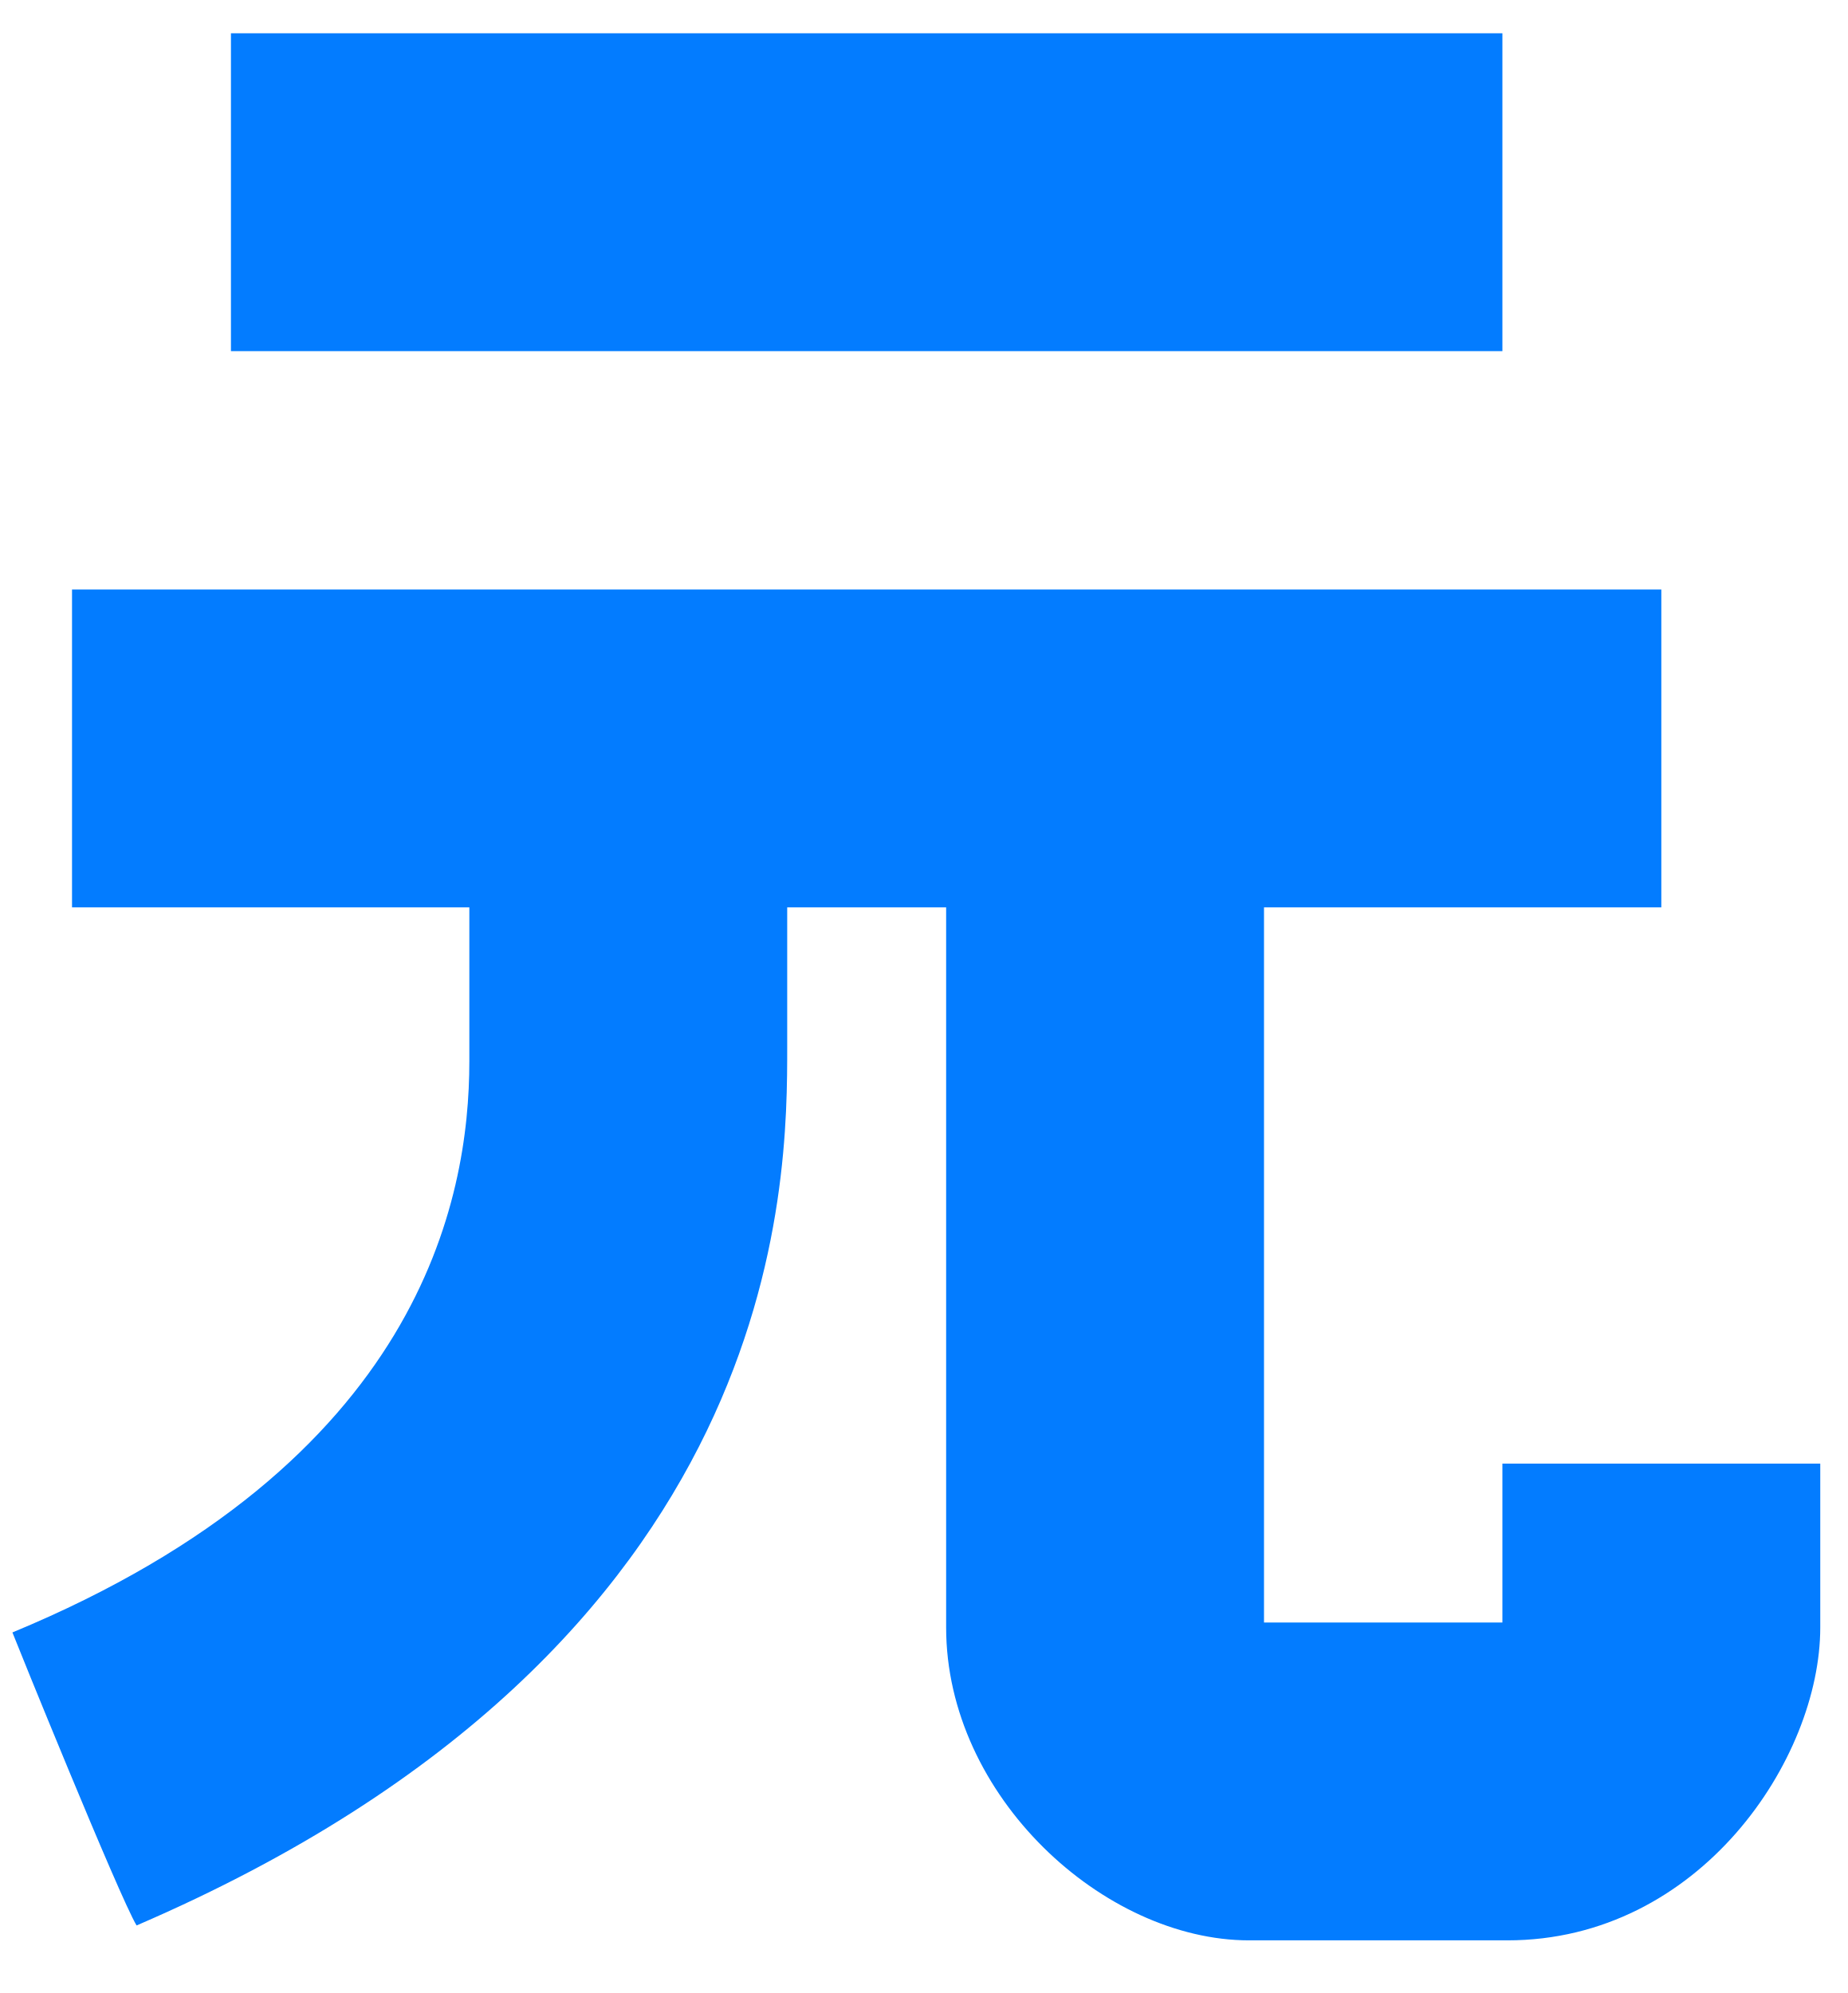
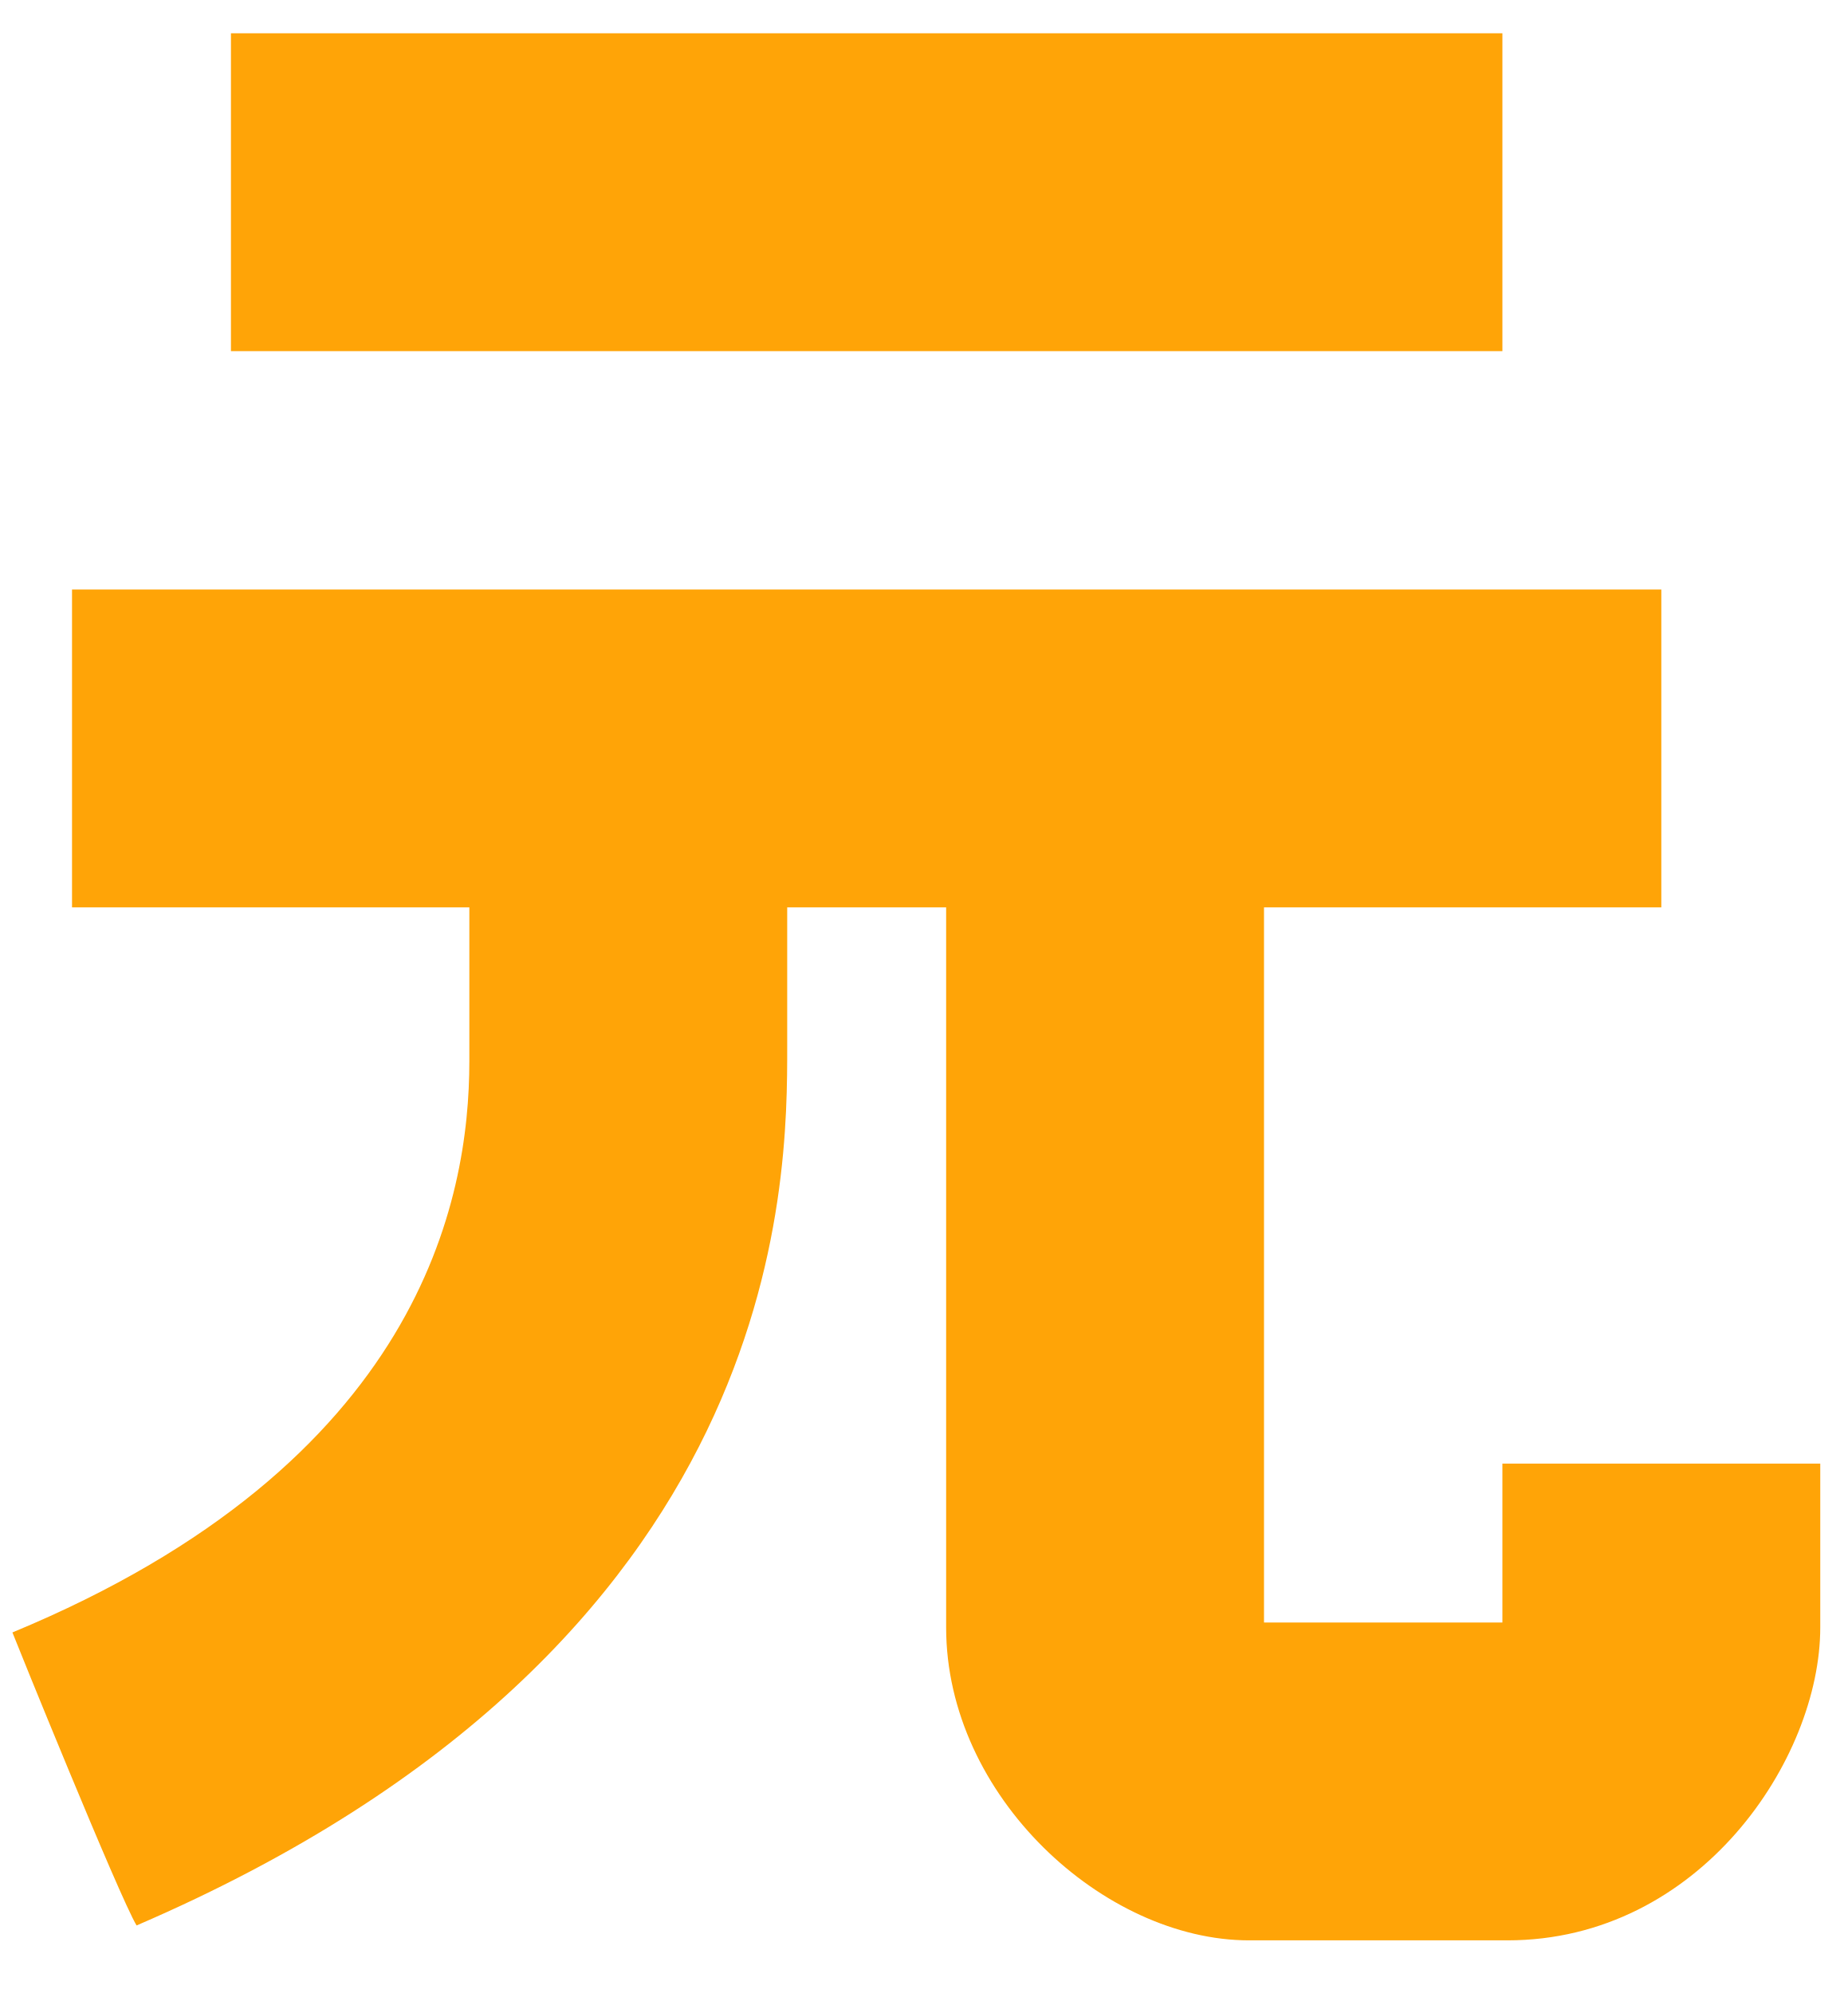
<svg xmlns="http://www.w3.org/2000/svg" version="1.1" id="Фигура_2_1_" x="0px" y="0px" viewBox="0 0 372 401.3" style="enable-background:new 0 0 372 401.3;" xml:space="preserve">
  <style type="text/css">
- 	.st0{fill:#037CFF;}
+ 	.st0{fill:#ffa407;}
</style>
  <g id="Фигура_2">
    <g>
      <path class="st0" d="M302.5,6.7h-256v64h256V6.7z M302.5,294.7v32h-48v-144h80v-64h-320v64h80c0,0,0,3.3,0,31s-9.7,80.9-92,115    c0.6,1.6,21.5,53.2,25,59c131.4-56.6,131-149.8,131-177s0-28,0-28h32c0,0,0,111,0,145s31.8,63,61,63s13.3,0,52,0s63-36.5,63-63    s0-33,0-33H302.5z" />
    </g>
  </g>
</svg>
